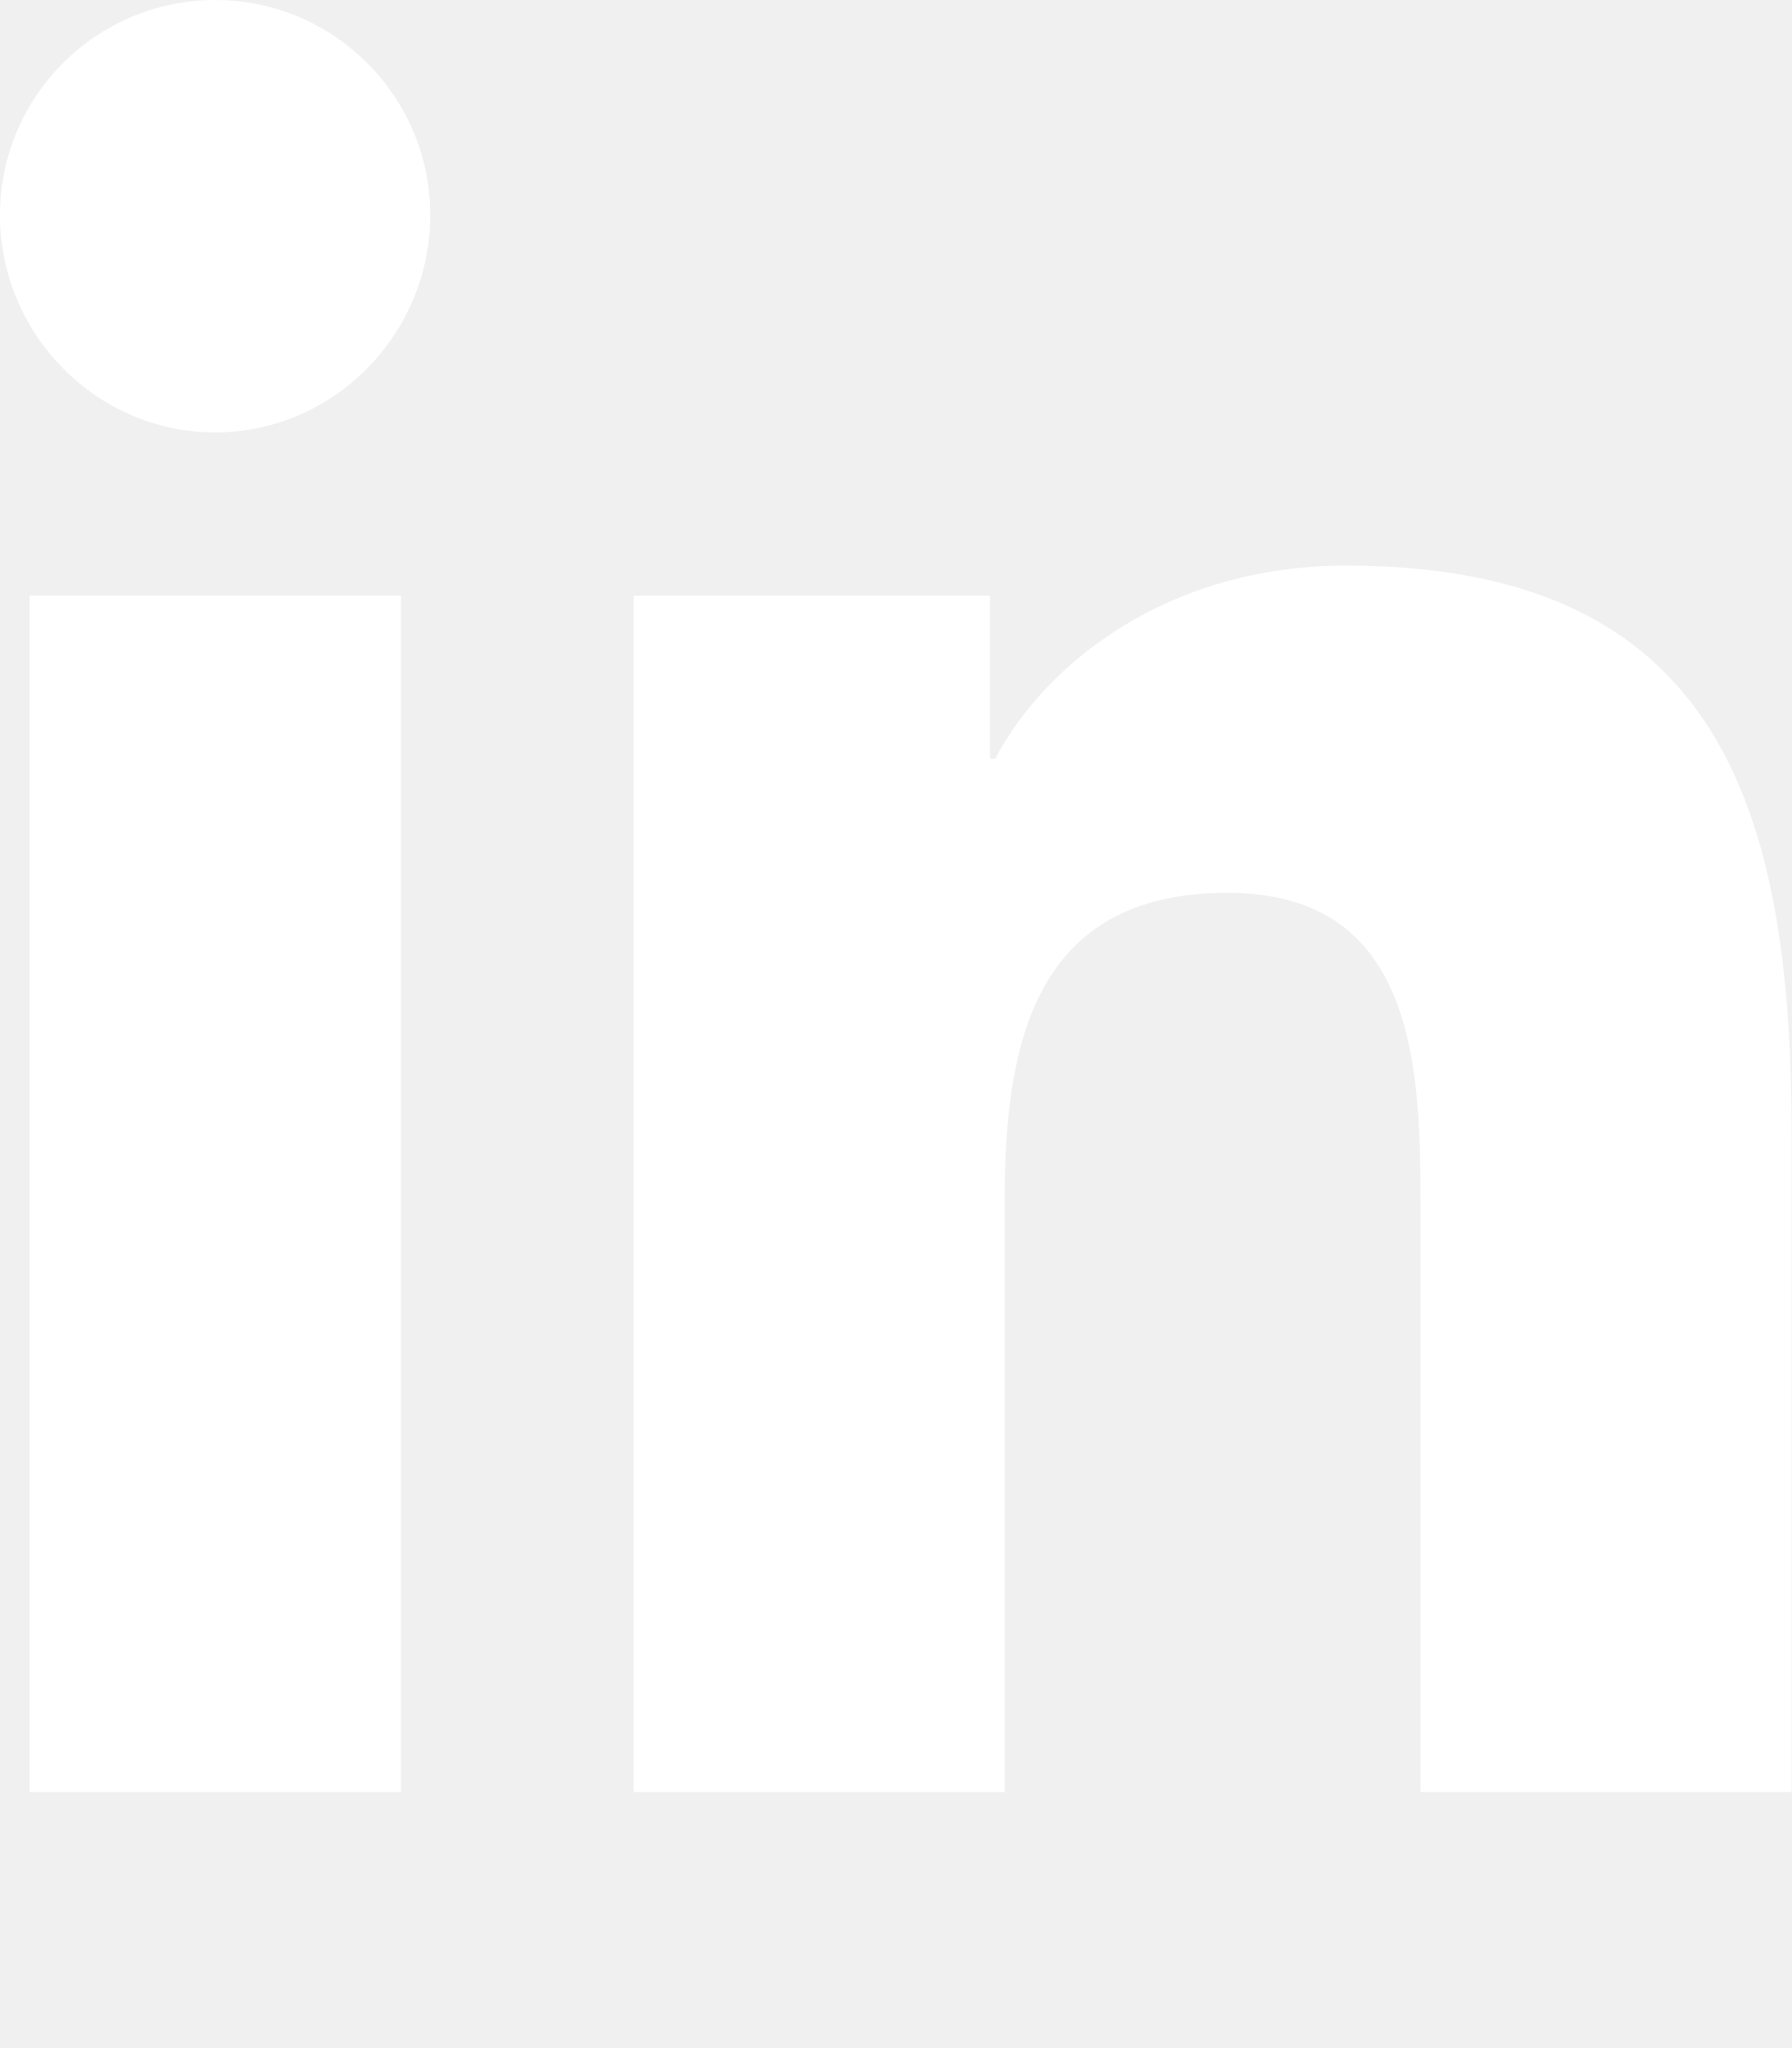
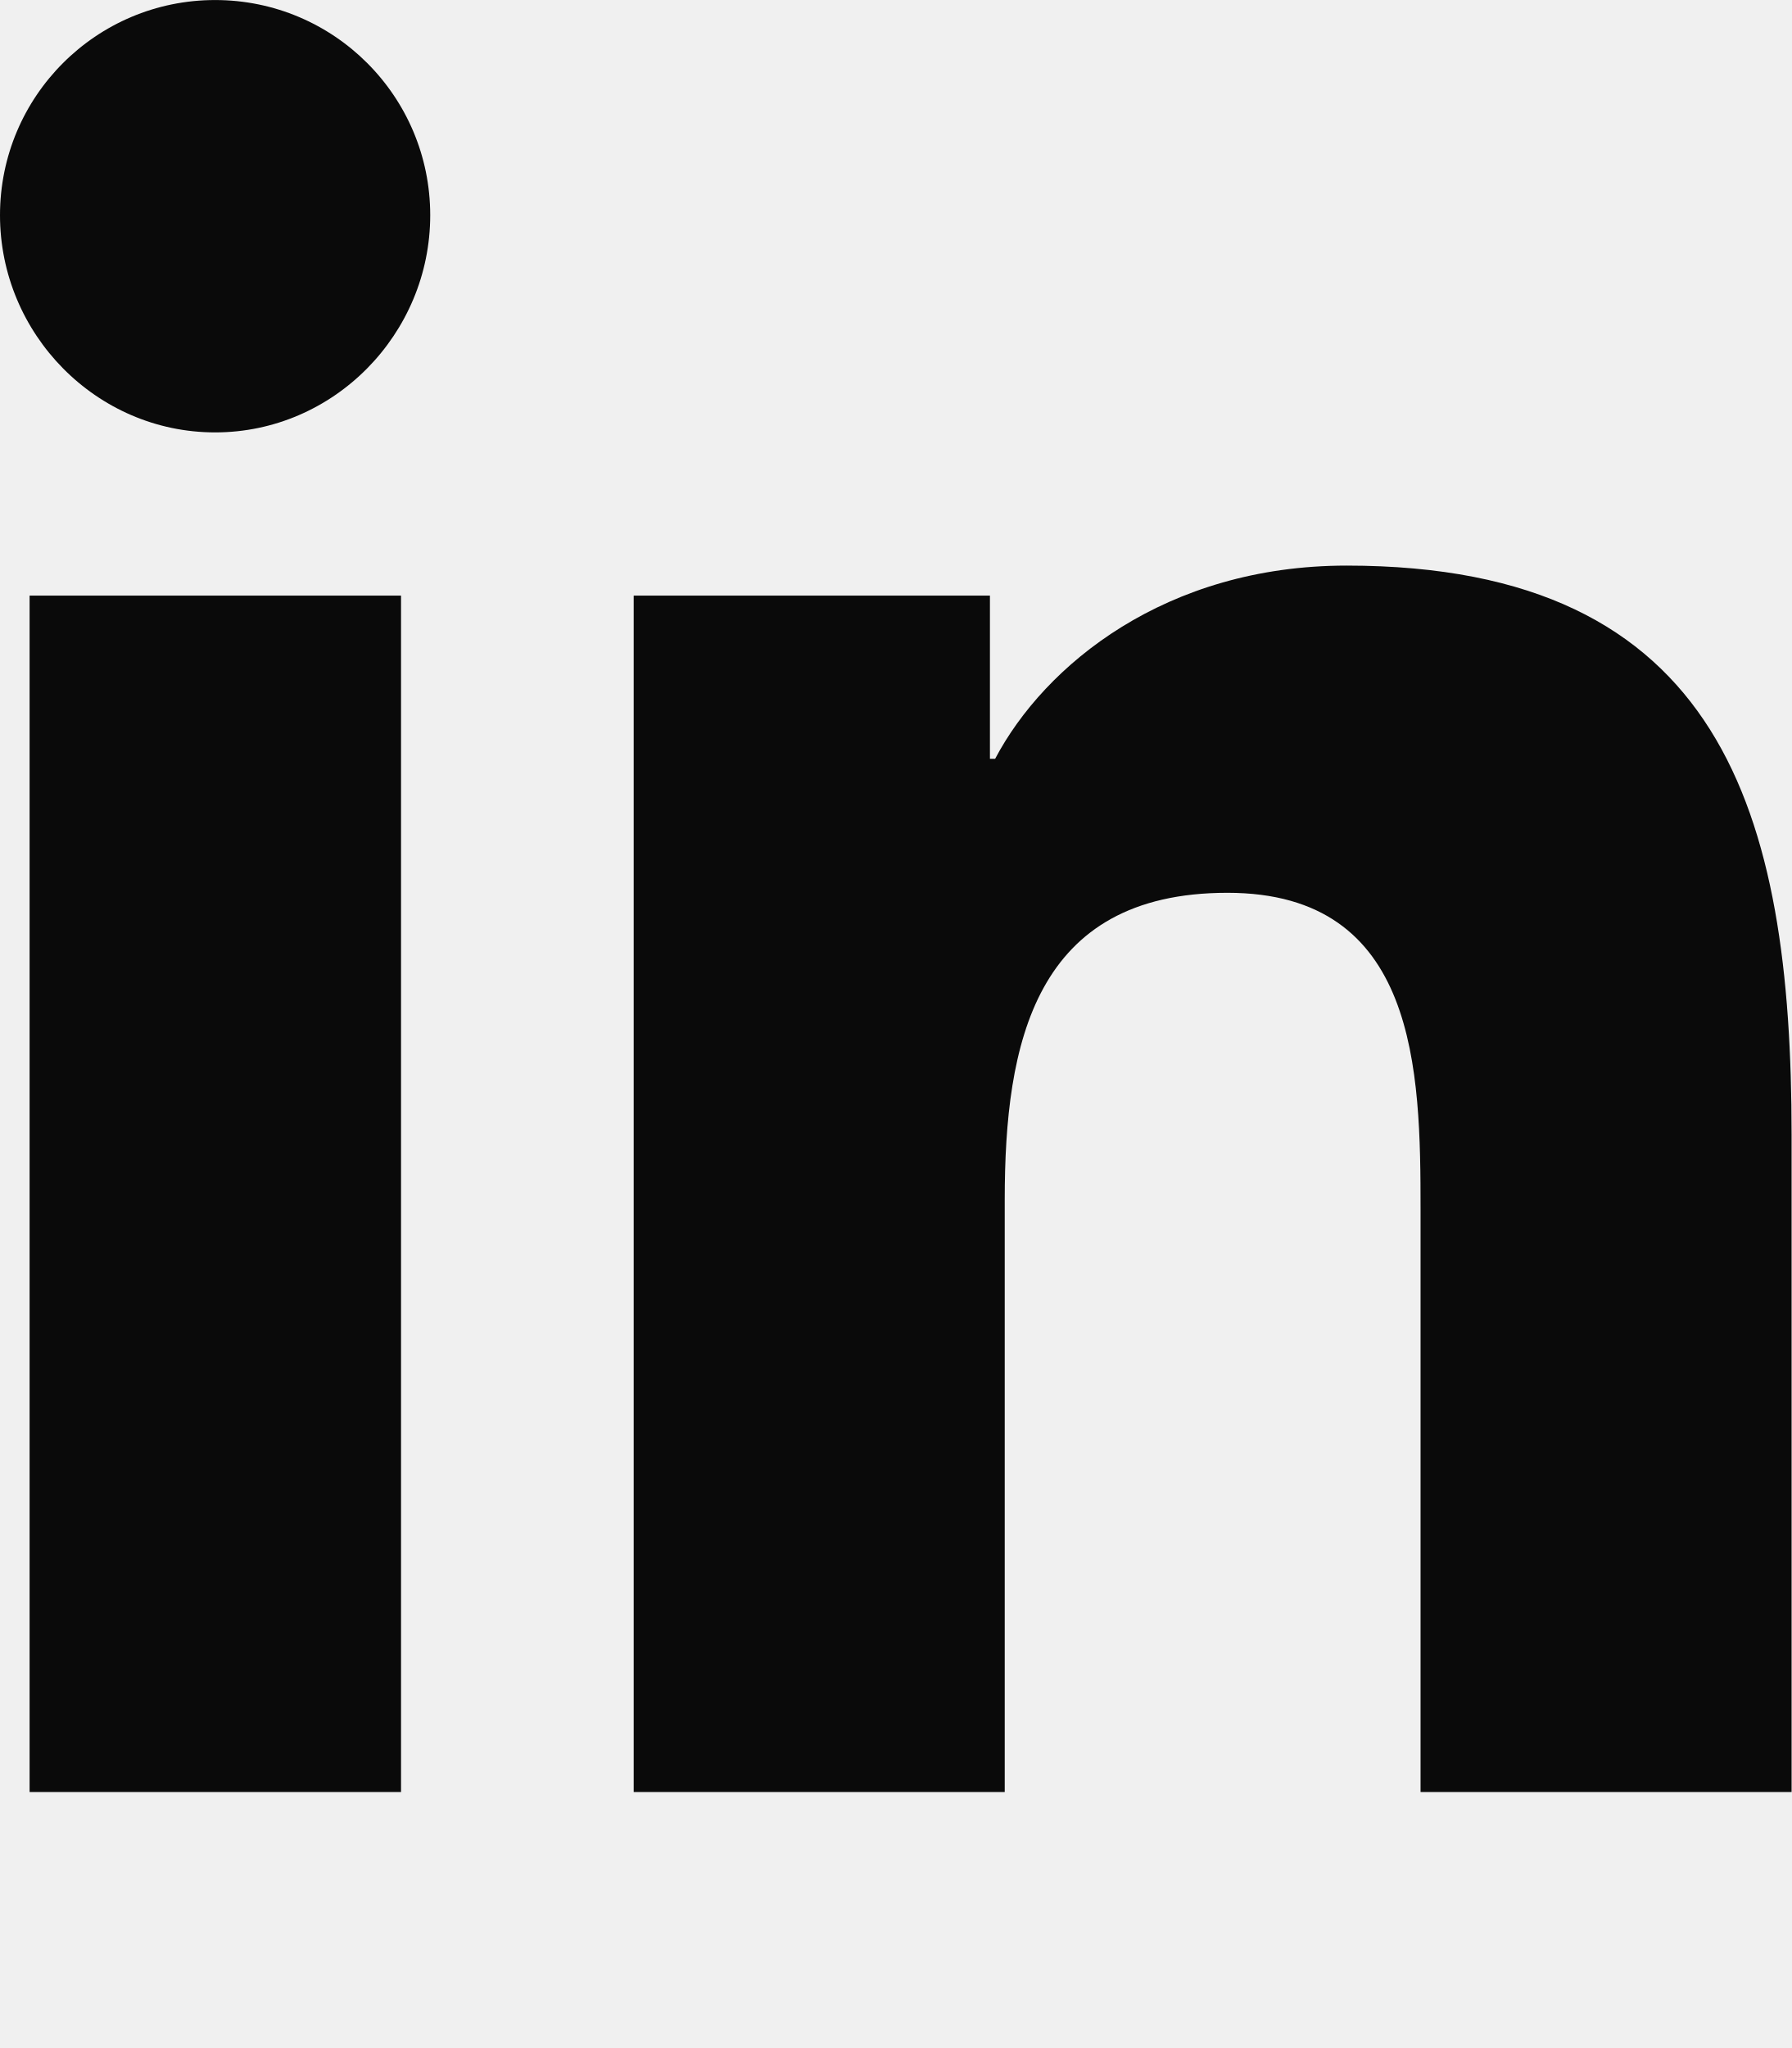
<svg xmlns="http://www.w3.org/2000/svg" viewBox="0 0 448 512">
-   <path fill="white" d="M100.28 448H7.4V148.9h92.88zM53.79 108.1C24.09 108.1 0 83.5 0 53.8a53.79 53.79 0 0 1 107.58 0c0 29.7-24.1 54.3-53.79 54.3zM447.9 448h-92.68V302.4c0-34.7-.7-79.2-48.29-79.2-48.29 0-55.69 37.7-55.69 76.7V448h-92.78V148.9h89.08v40.8h1.3c12.4-23.5 42.69-48.3 87.88-48.3 94 0 111.28 61.9 111.28 142.3V448z" />
+   <path fill="#0a0a0a" d="M100.28 448H7.4V148.9h92.88zM53.79 108.1C24.09 108.1 0 83.5 0 53.8a53.79 53.79 0 0 1 107.58 0c0 29.7-24.1 54.3-53.79 54.3zM447.9 448h-92.68V302.4c0-34.7-.7-79.2-48.29-79.2-48.29 0-55.69 37.7-55.69 76.7V448h-92.78V148.9h89.08v40.8h1.3c12.4-23.5 42.69-48.3 87.88-48.3 94 0 111.28 61.9 111.28 142.3V448z" />
</svg>
